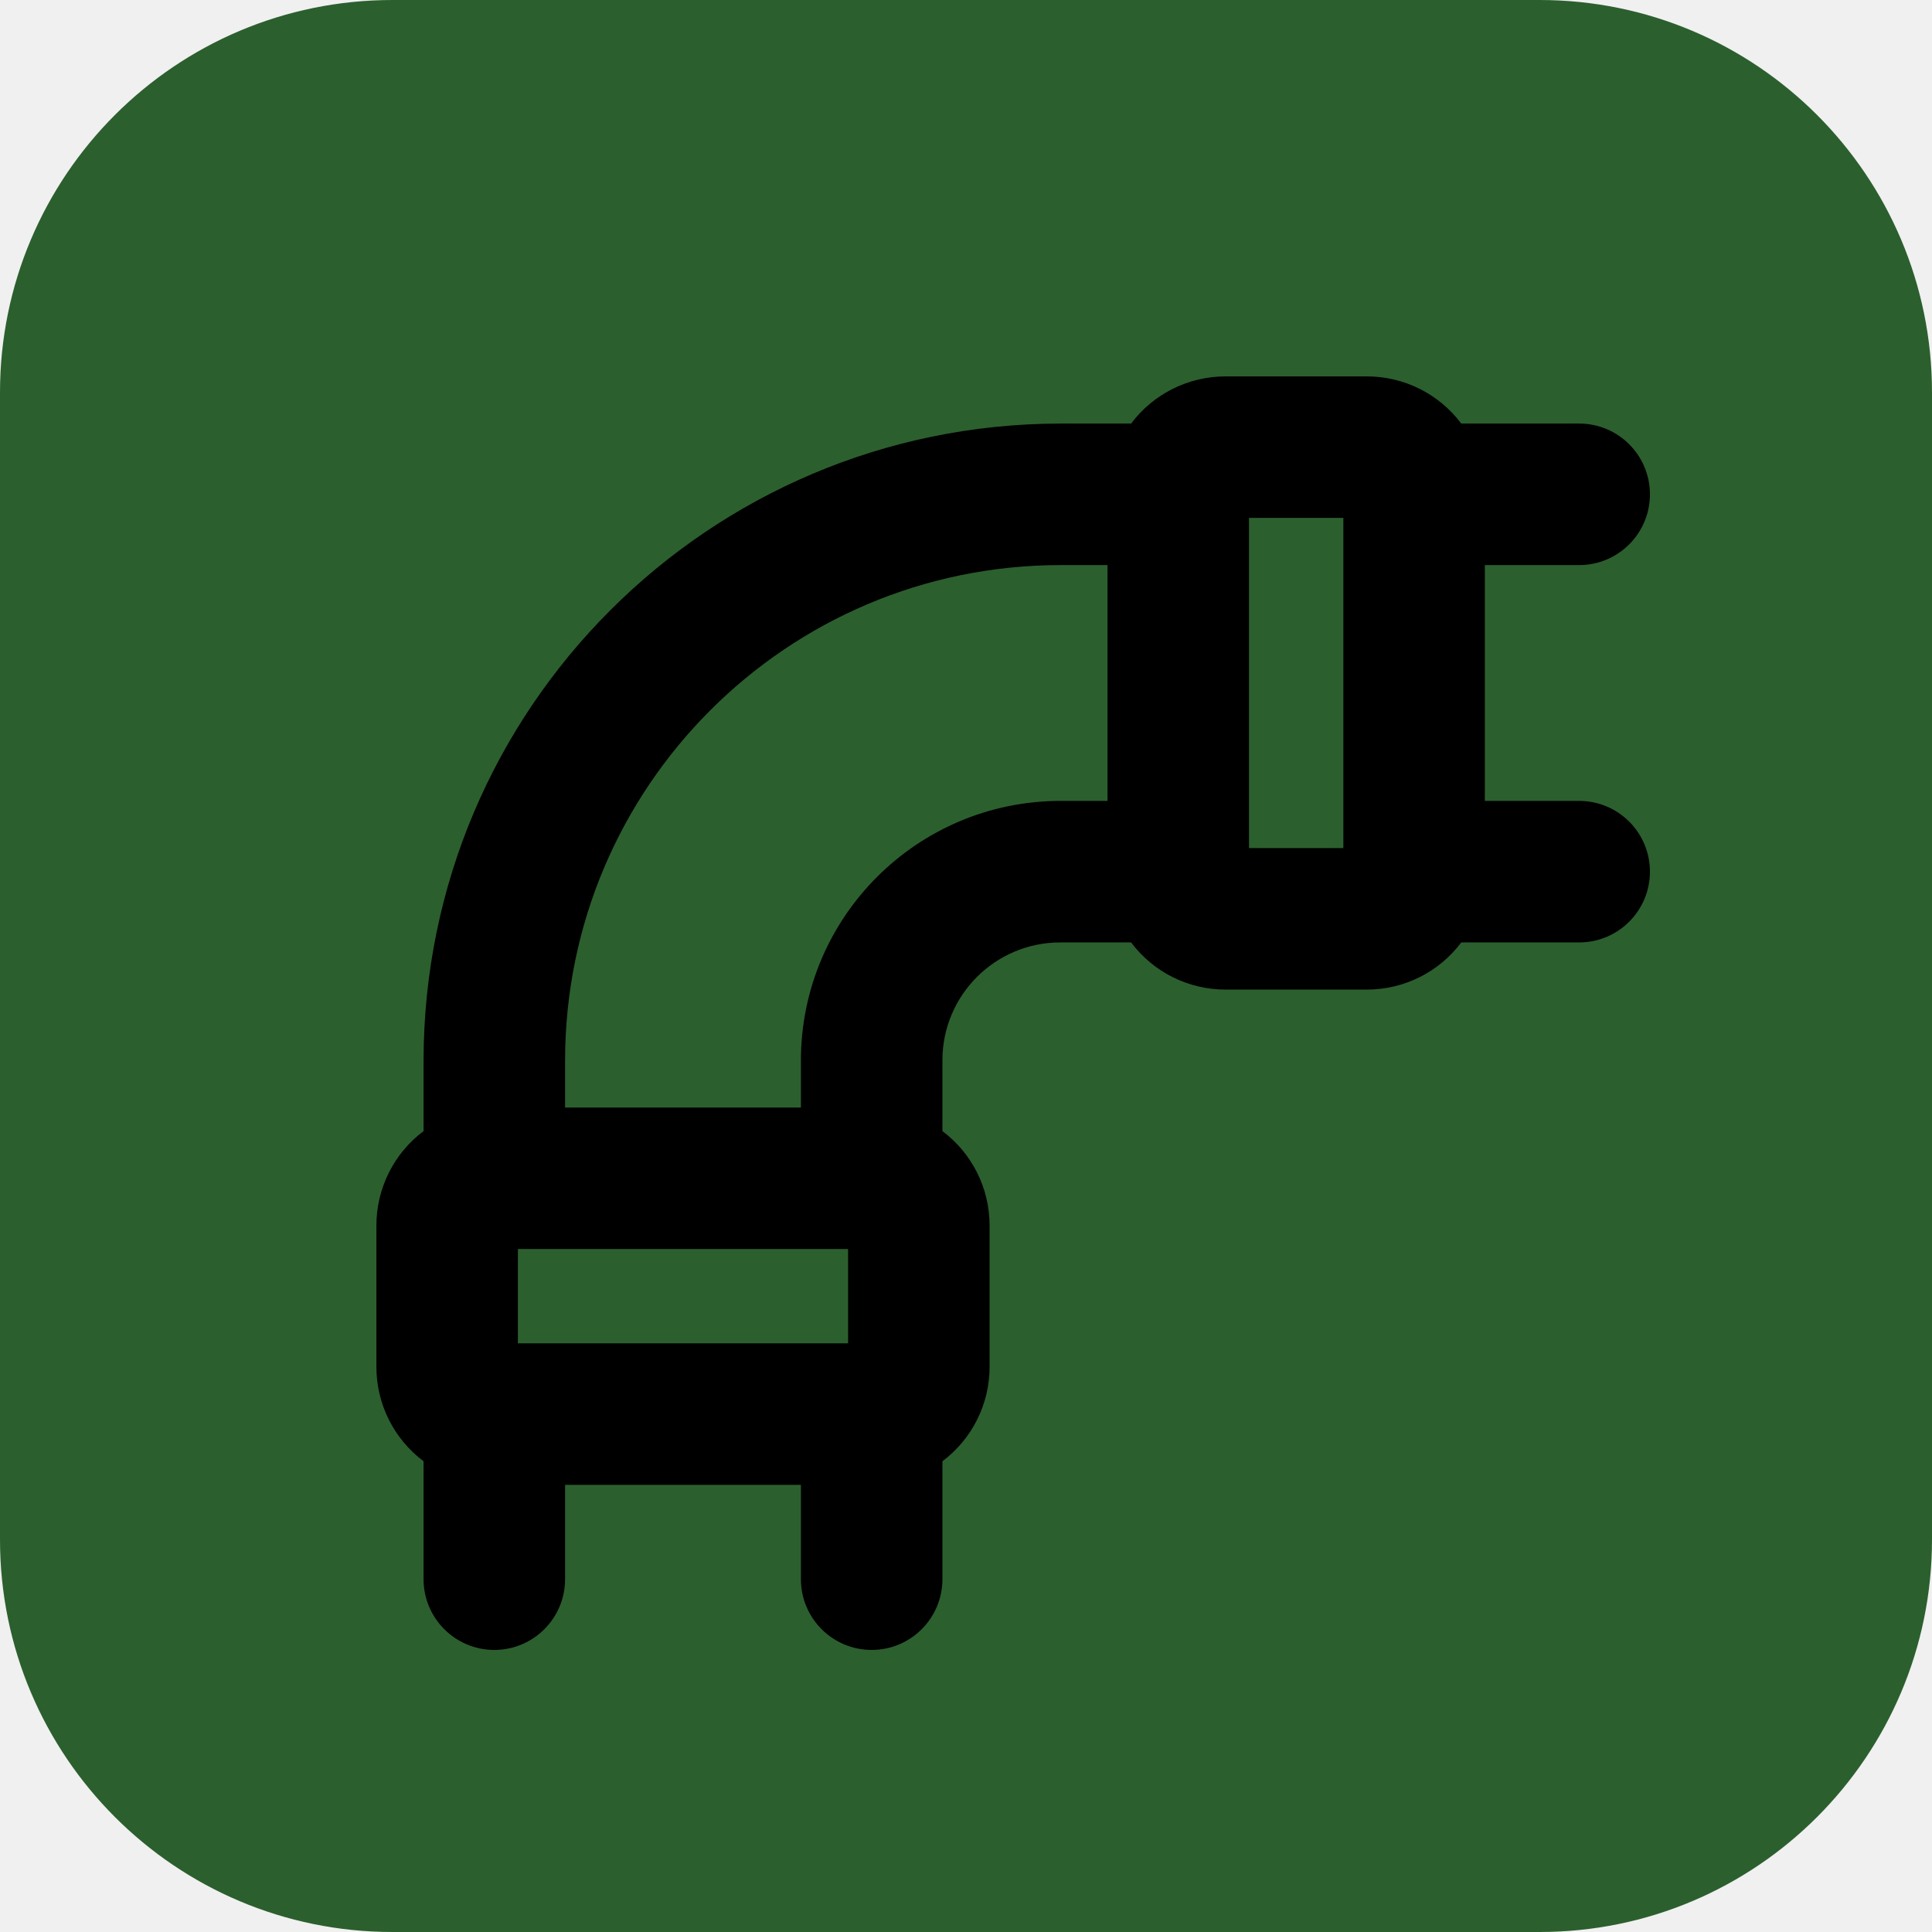
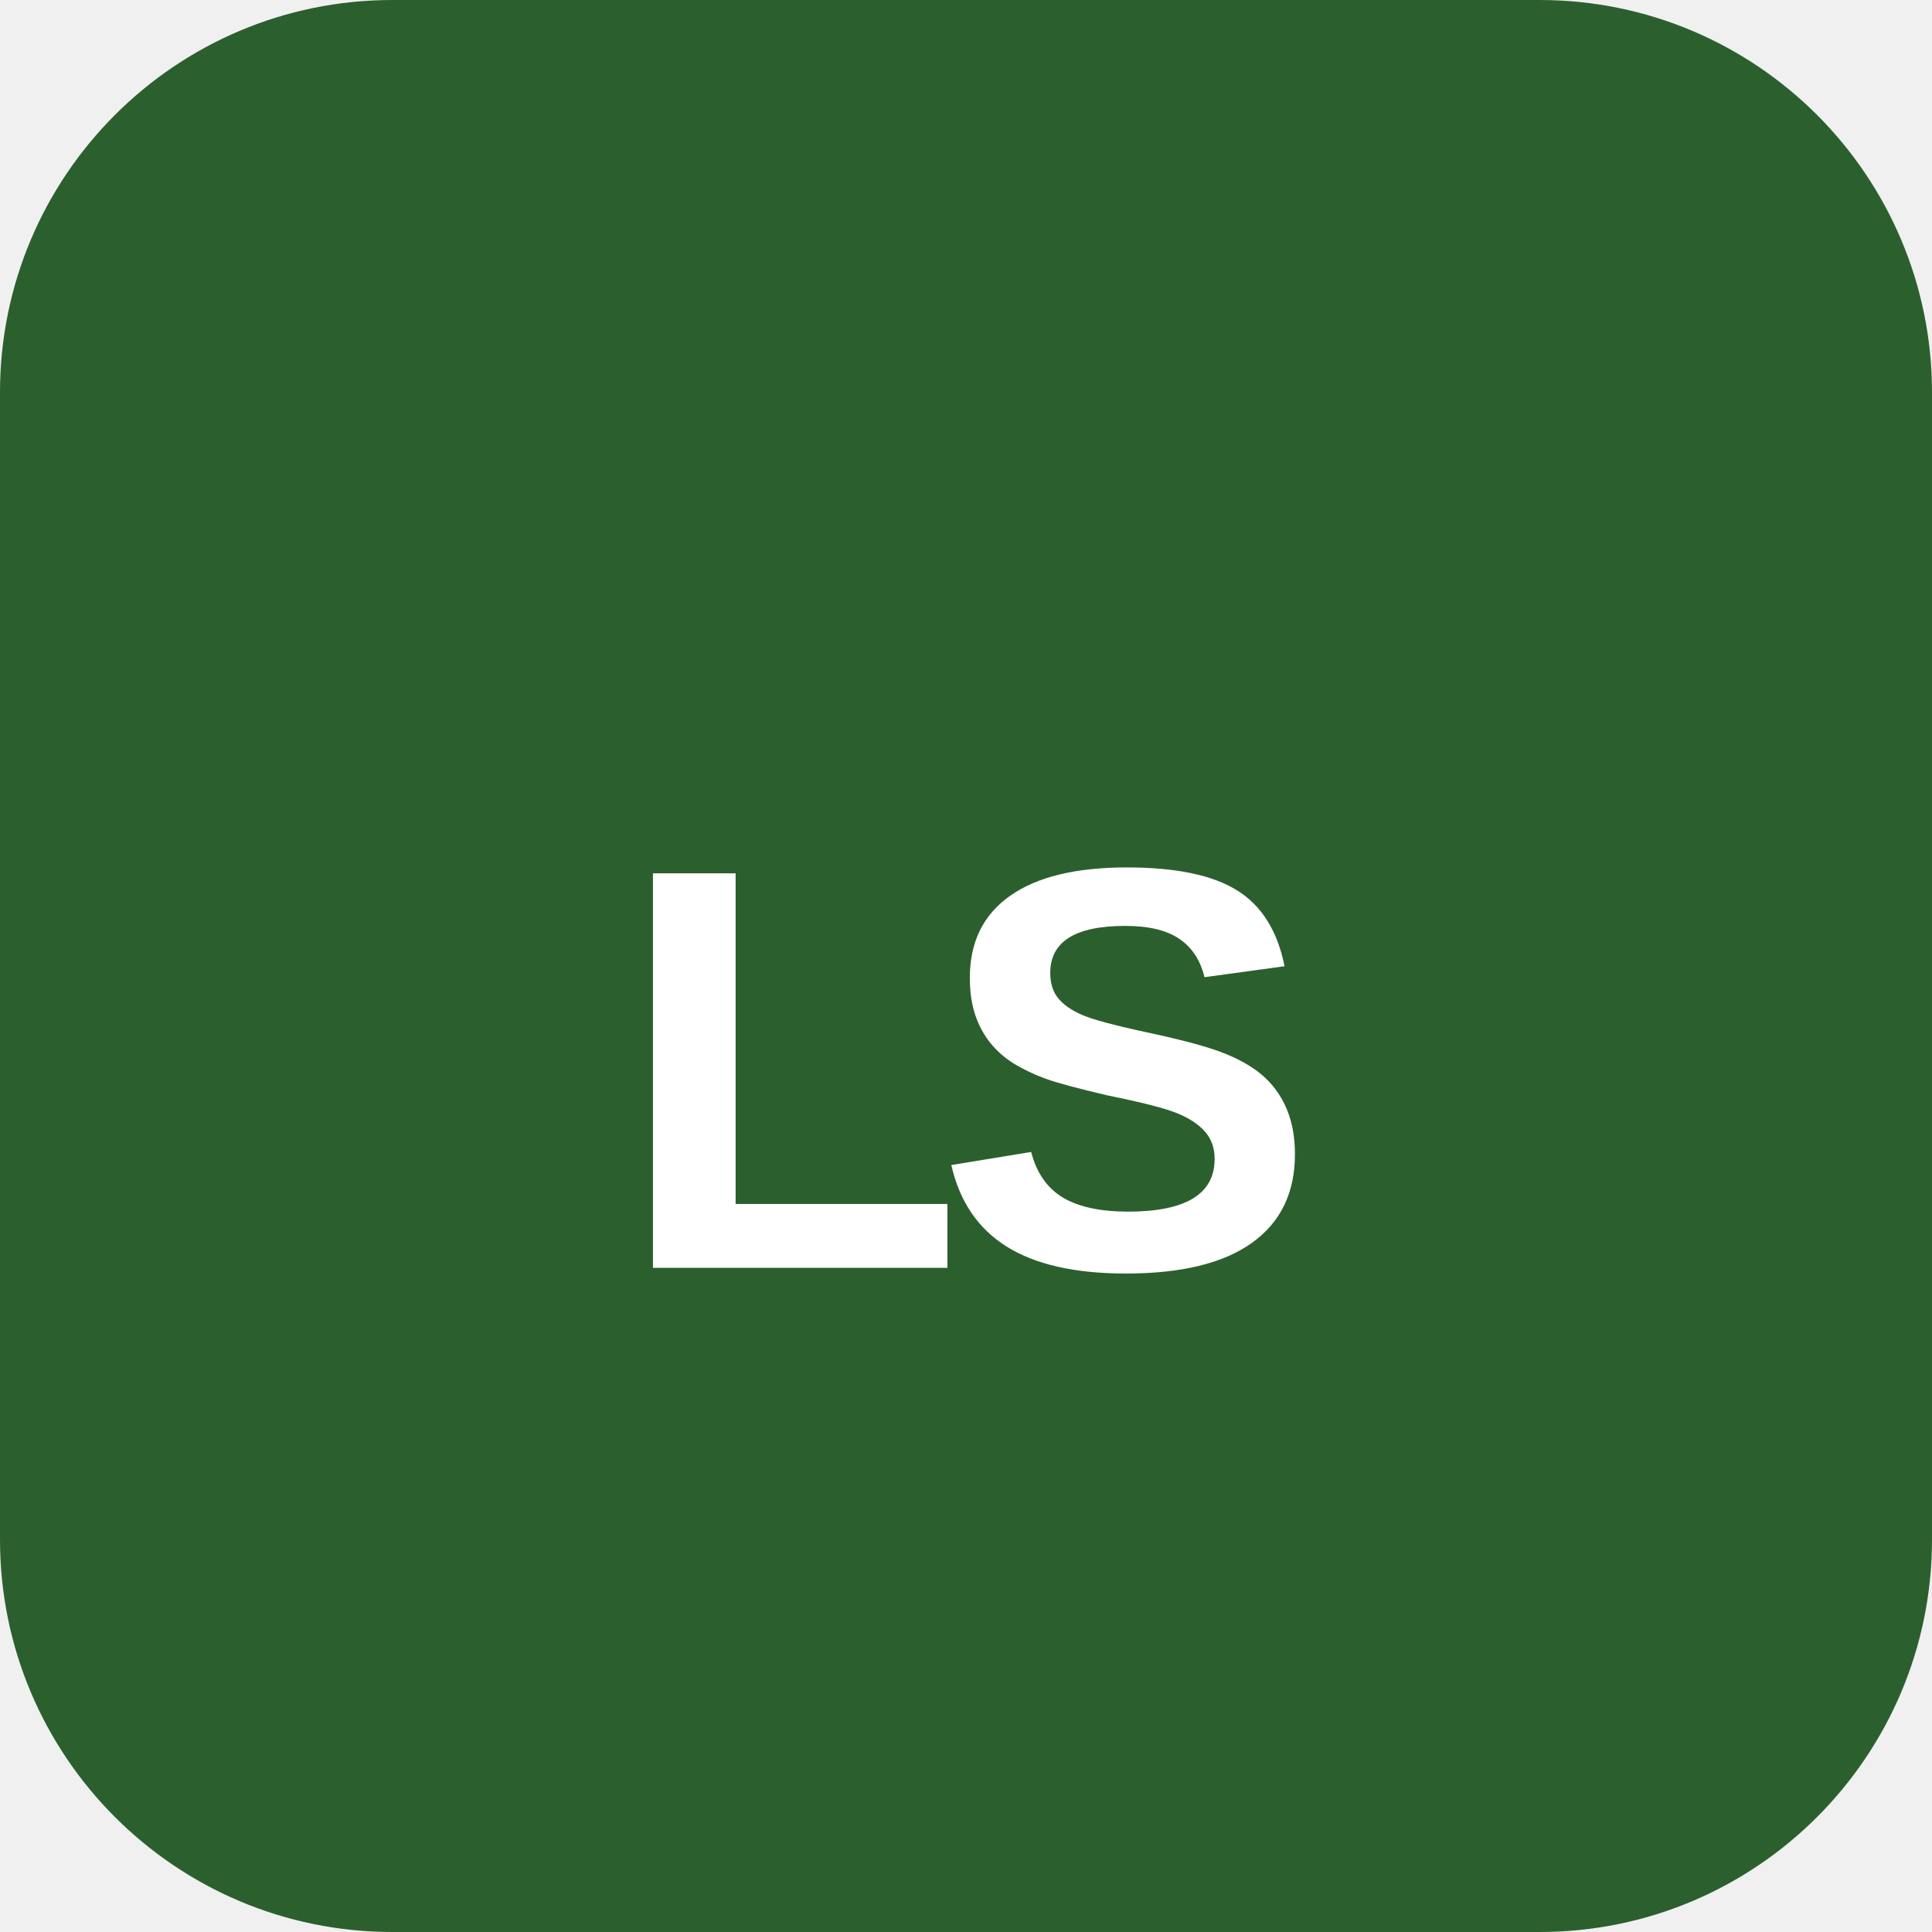
<svg xmlns="http://www.w3.org/2000/svg" viewBox="0 0 256 256" width="256" height="256">
  <rect width="256" height="256" rx="52" fill="#2c5f2e" />
-   <g transform="translate(28,28) scale(0.78125)">
-     <path d="M232,100H216V60h16a12,12,0,0,0,0-24H212a20,20,0,0,0-16-8H172a20,20,0,0,0-16,8H144A108.12,108.12,0,0,0,36,144v12a20,20,0,0,0-8,16v24a20,20,0,0,0,8,16v20a12,12,0,0,0,24,0V216h40v16a12,12,0,0,0,24,0V212a20,20,0,0,0,8-16V172a20,20,0,0,0-8-16V144a20,20,0,0,1,20-20h12a20,20,0,0,0,16,8h24a20,20,0,0,0,16-8h20a12,12,0,0,0,0-24ZM108,176v16H52V176Zm-8-32v8H60v-8a84.09,84.09,0,0,1,84-84h8v40h-8A44.05,44.05,0,0,0,100,144Zm76-92h16v56H176Z" />
-   </g>
+   <text x="128" y="168" font-family="-apple-system, 'Helvetica Neue', Arial, sans-serif" font-size="76" font-weight="900" fill="white" text-anchor="middle" letter-spacing="-4">LS</text>
</svg>
